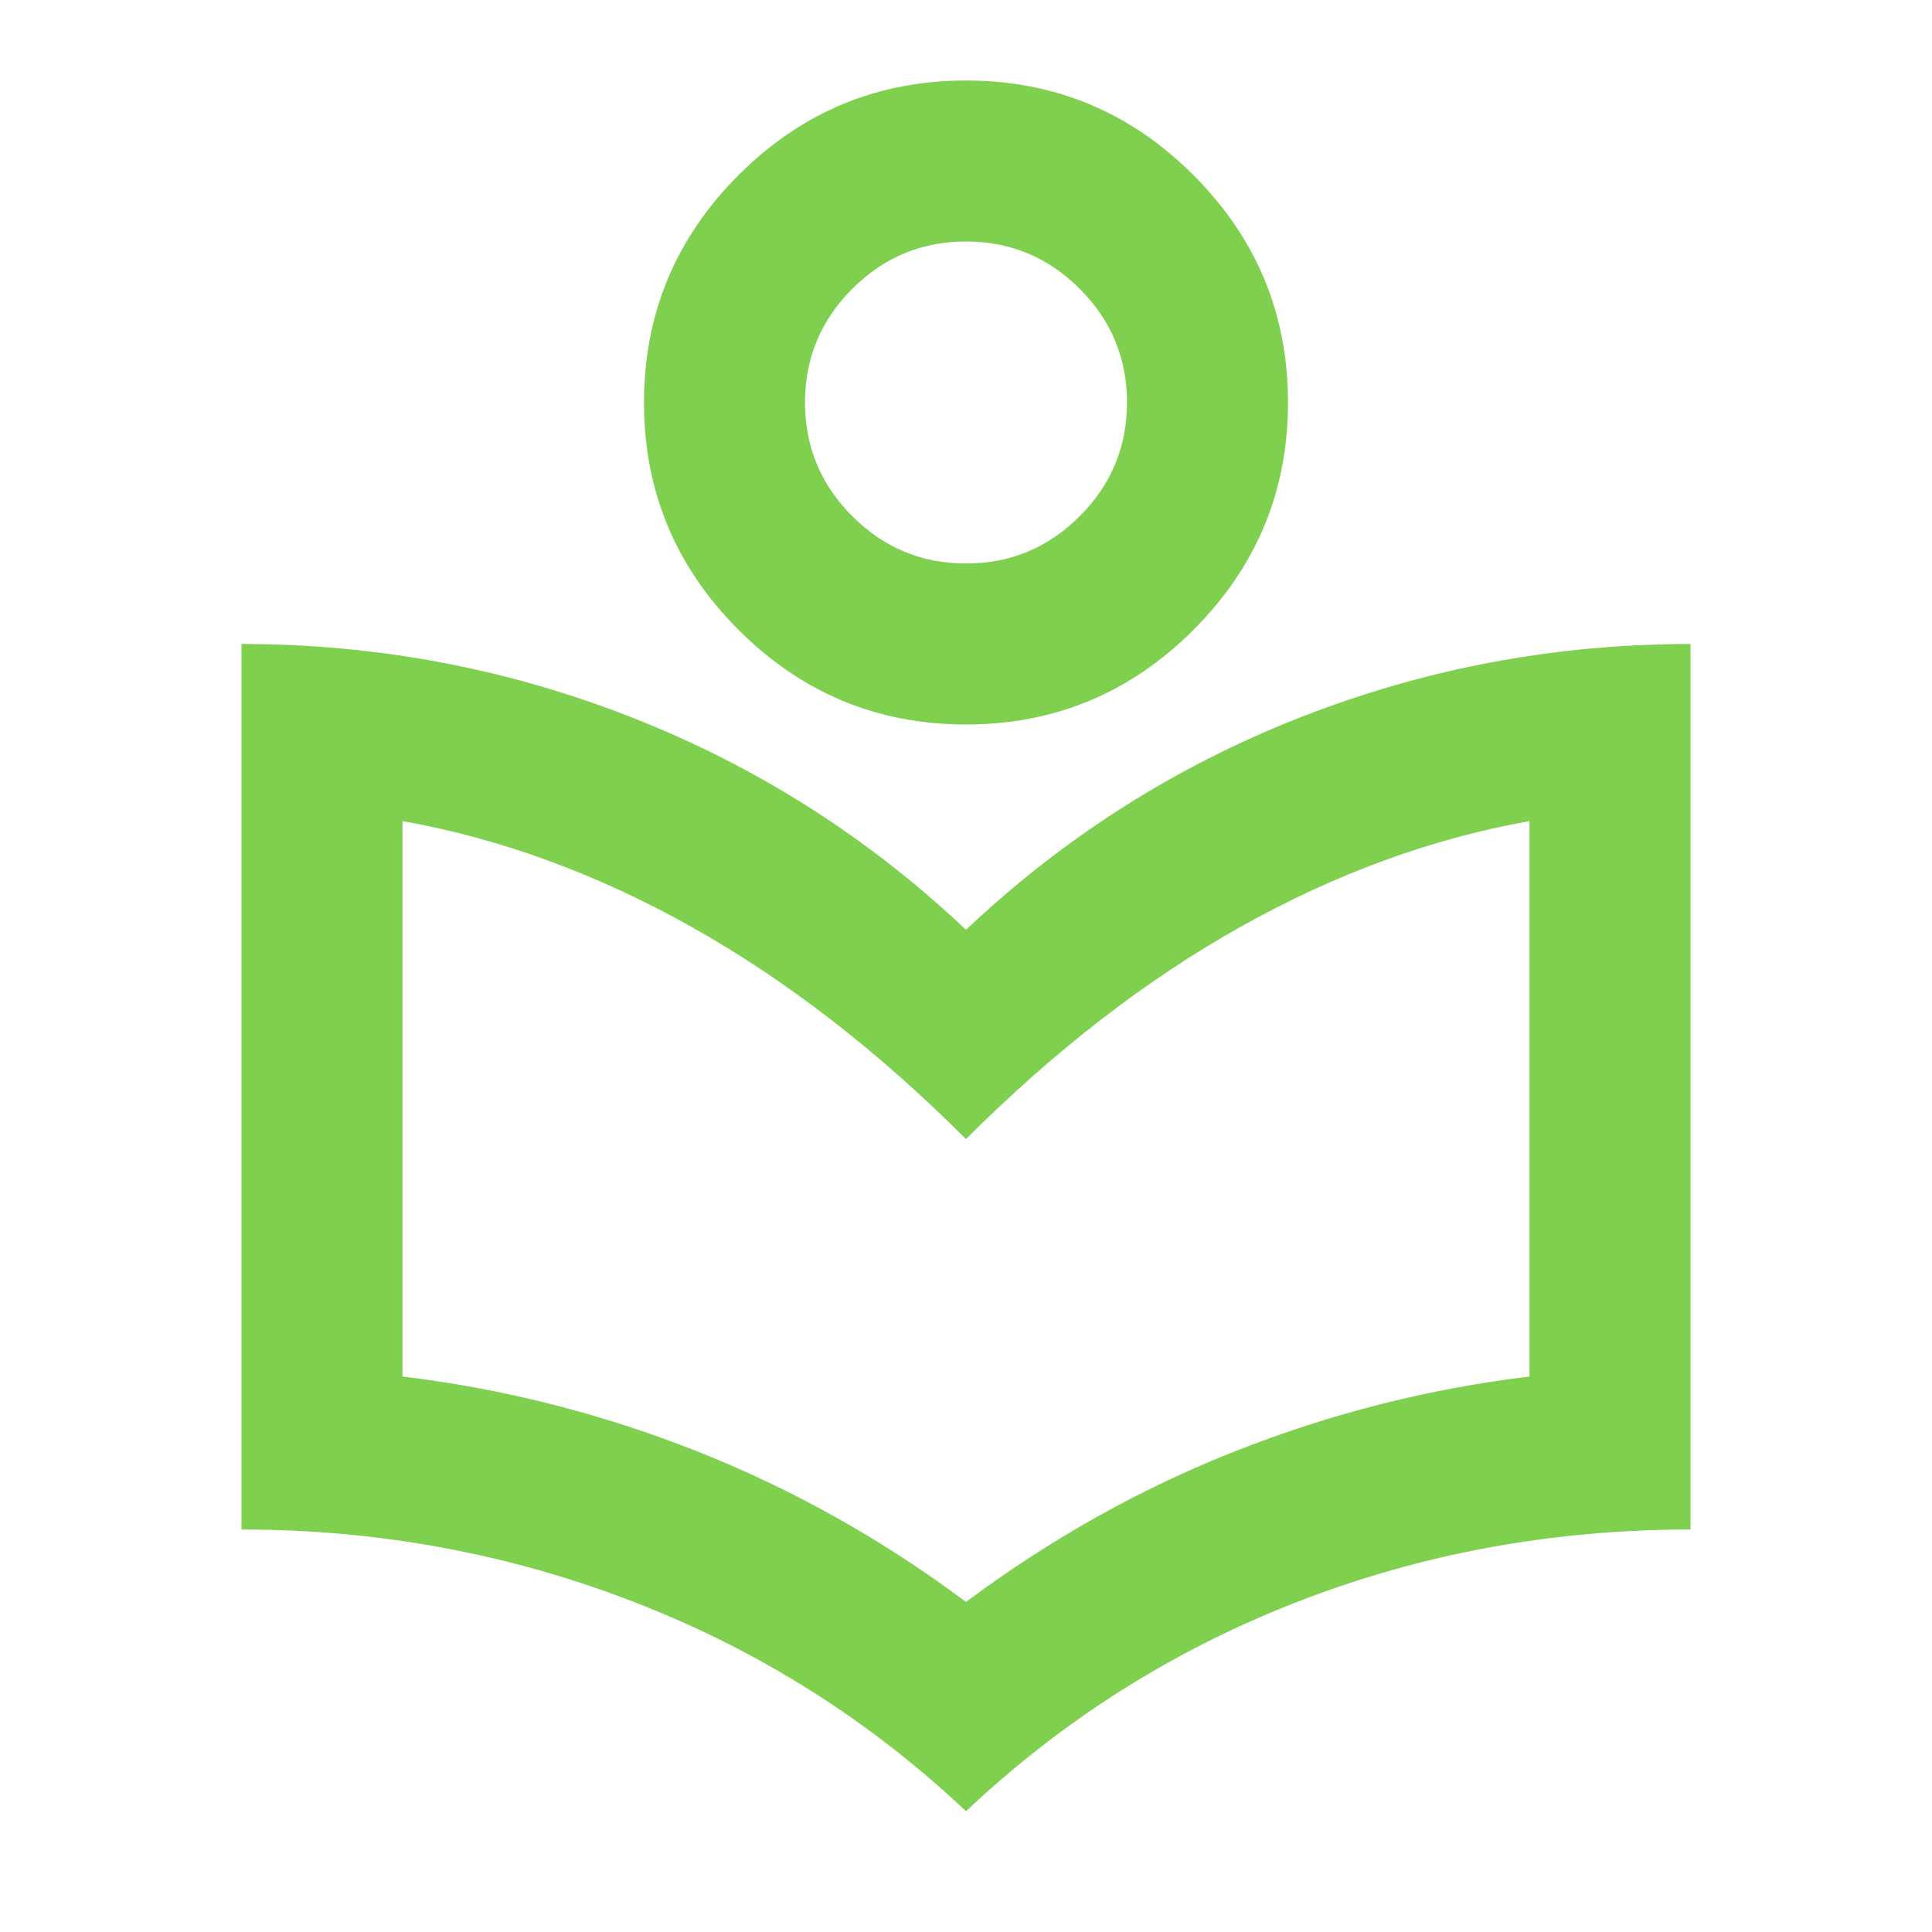
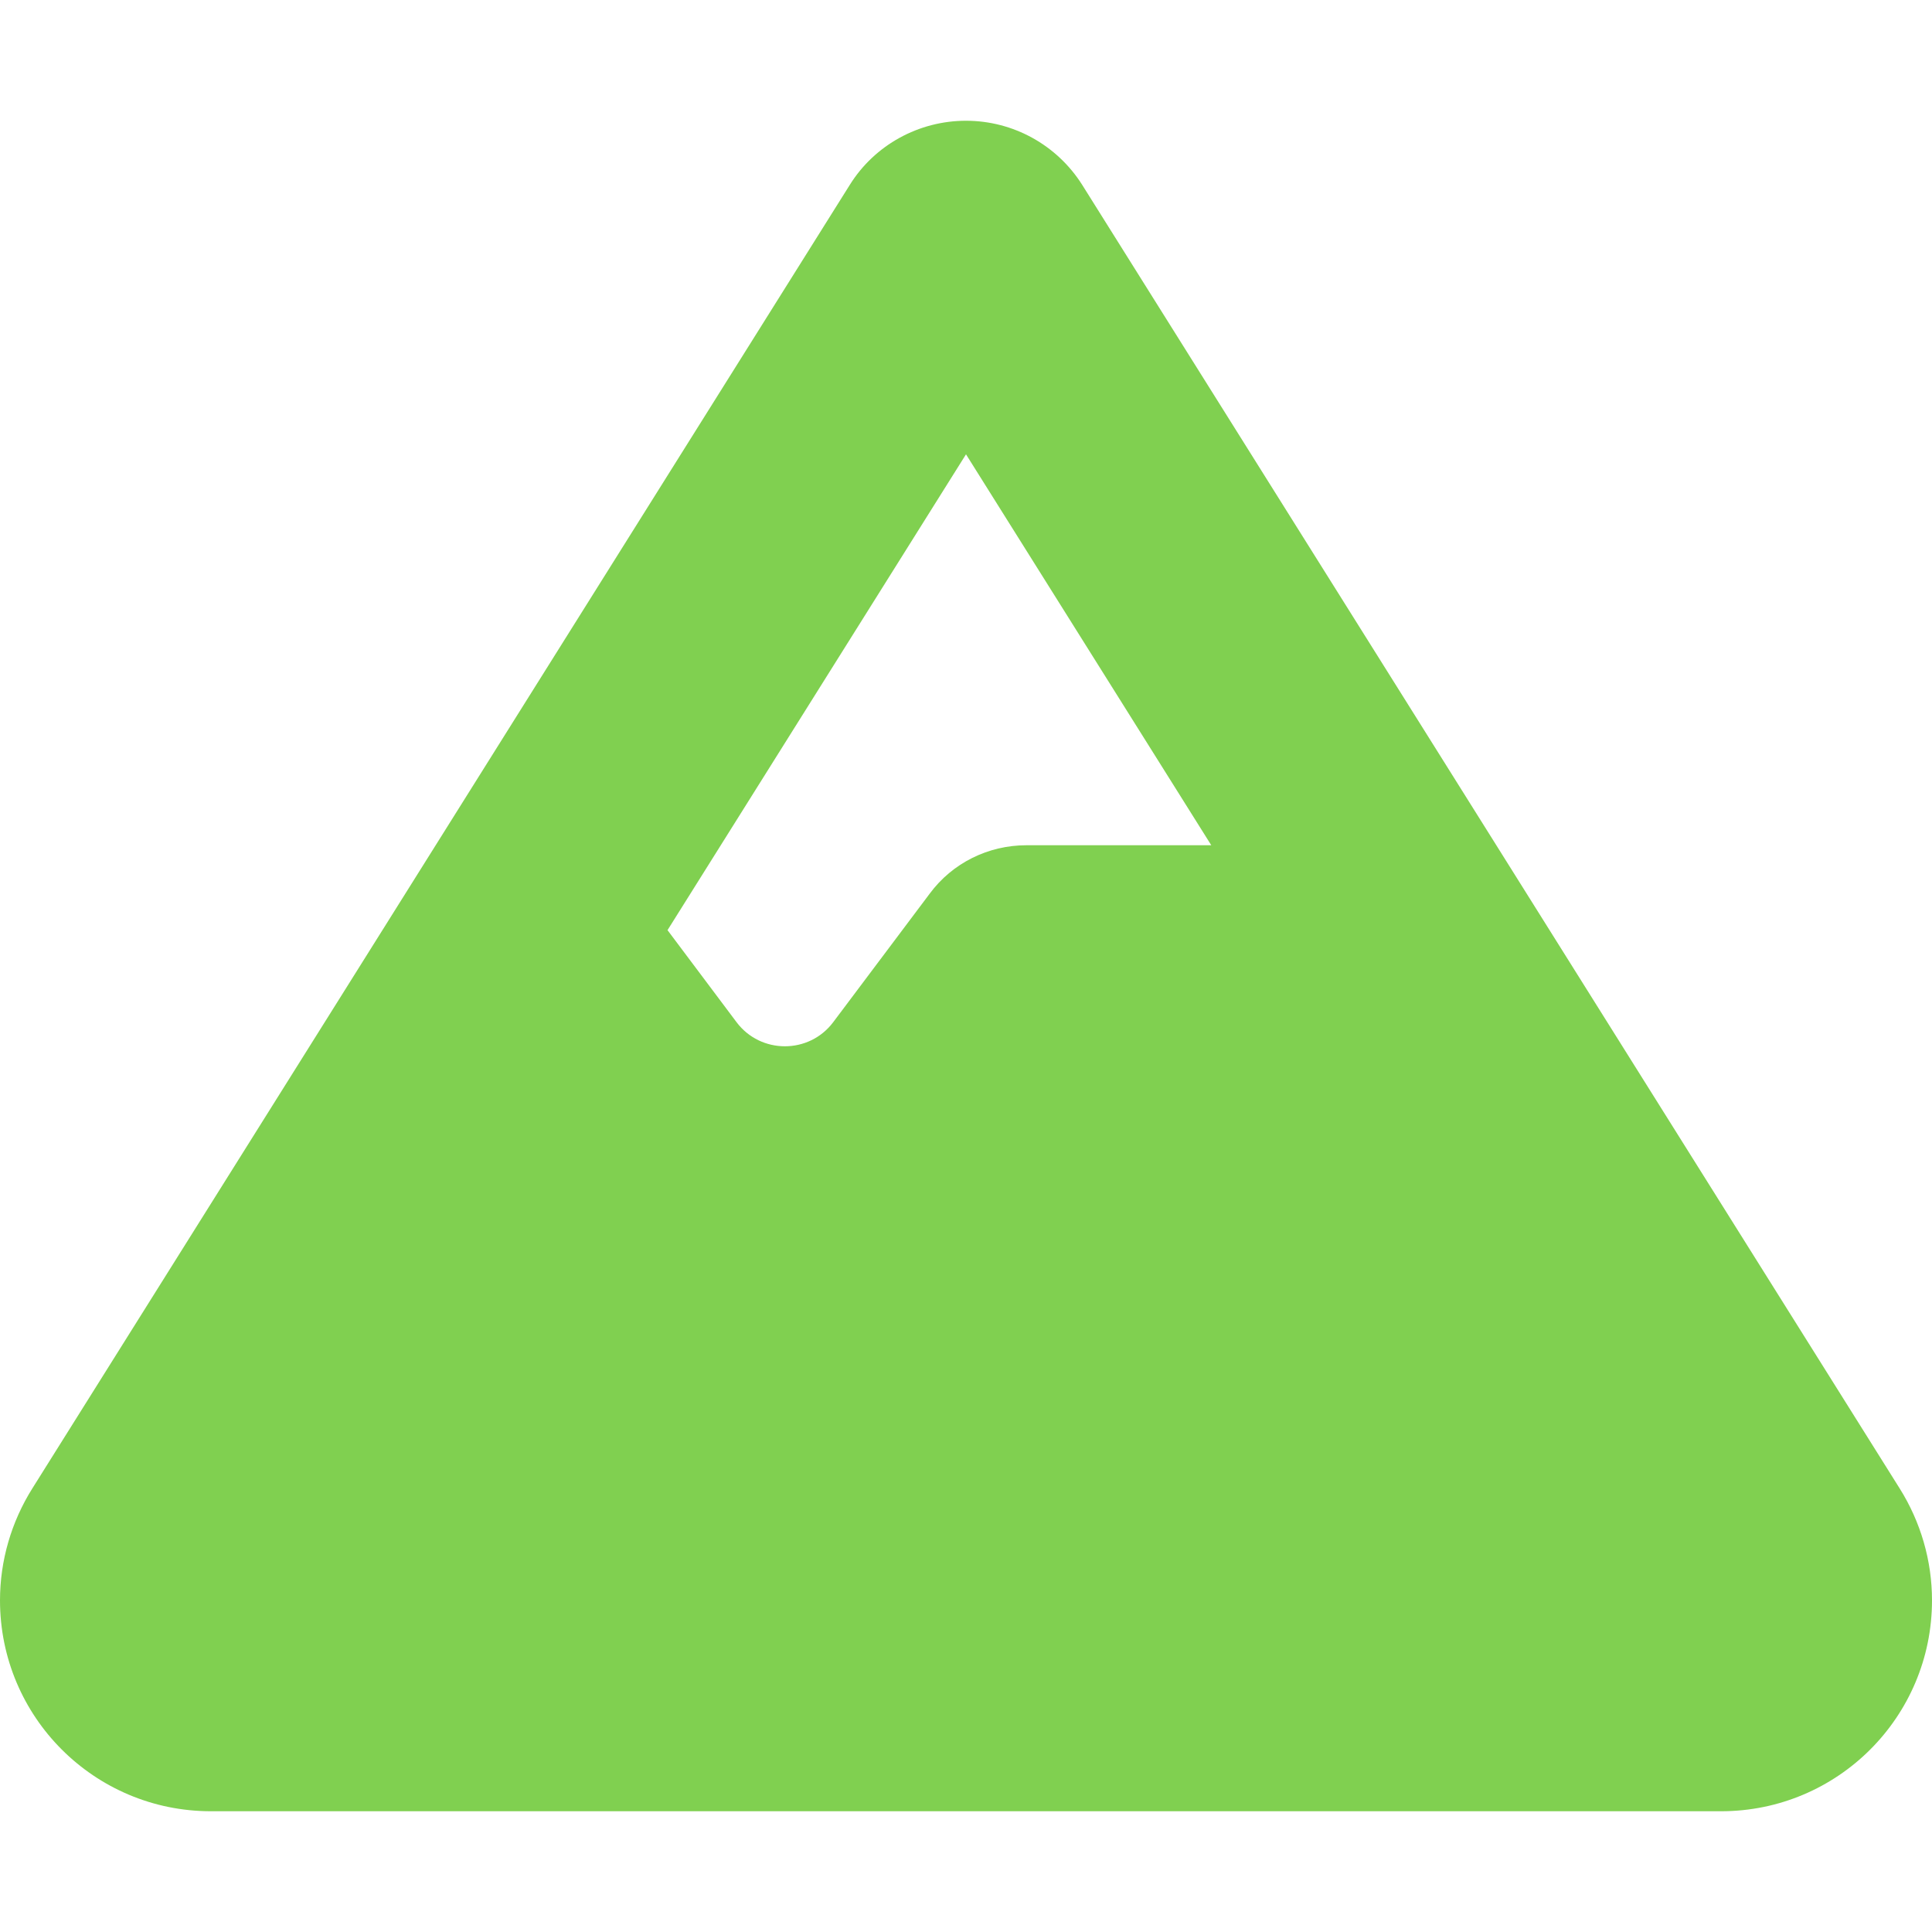
- <svg xmlns="http://www.w3.org/2000/svg" height="24" viewBox="0 -960 960 960" width="24" version="1.1" id="svg1">
-   <defs id="defs1" />
-   <path d="m 480,-60 q -72,-68 -165,-104 -93,-36 -195,-36 v -440 q 101,0 194,36.5 93,36.5 166,105.5 73,-69 166,-105.5 93,-36.5 194,-36.5 v 440 q -103,0 -195.5,36 Q 552,-128 480,-60 Z m 0,-104 q 63,-47 134,-75 71,-28 146,-37 v -276 q -73,13 -143.5,52.5 Q 546,-460 480,-394 414,-460 343.5,-499.5 273,-539 200,-552 v 276 q 75,9 146,37 71,28 134,75 z m 0,-436 q -66,0 -113,-47 -47,-47 -47,-113 0,-66 47,-113 47,-47 113,-47 66,0 113,47 47,47 47,113 0,66 -47,113 -47,47 -113,47 z m 0,-80 q 33,0 56.5,-23.5 Q 560,-727 560,-760 560,-793 536.5,-816.5 513,-840 480,-840 q -33,0 -56.5,23.5 -23.5,23.5 -23.5,56.5 0,33 23.5,56.5 23.5,23.5 56.5,23.5 z m 0,-80 z m 0,366 z" id="path1" style="fill:#80d050;fill-opacity:1" />
+ <svg xmlns="http://www.w3.org/2000/svg" viewBox="0 0 512 512" fill="#80d050">
+   <path d="M256 32c12.5 0 24.1 6.4 30.8 17L503.4 394.4c5.6 8.9 8.6 19.2 8.6 29.7c0 30.9-25 55.9-55.9 55.9H55.9C25 480 0 455 0 424.1c0-10.5 3-20.8 8.6-29.7L225.2 49c6.6-10.6 18.3-17 30.8-17zm65 192L256 120.4 176.9 246.5l18.3 24.4c6.4 8.5 19.2 8.5 25.6 0l25.6-34.1c6-8.1 15.5-12.8 25.6-12.8h49z" />
</svg>
